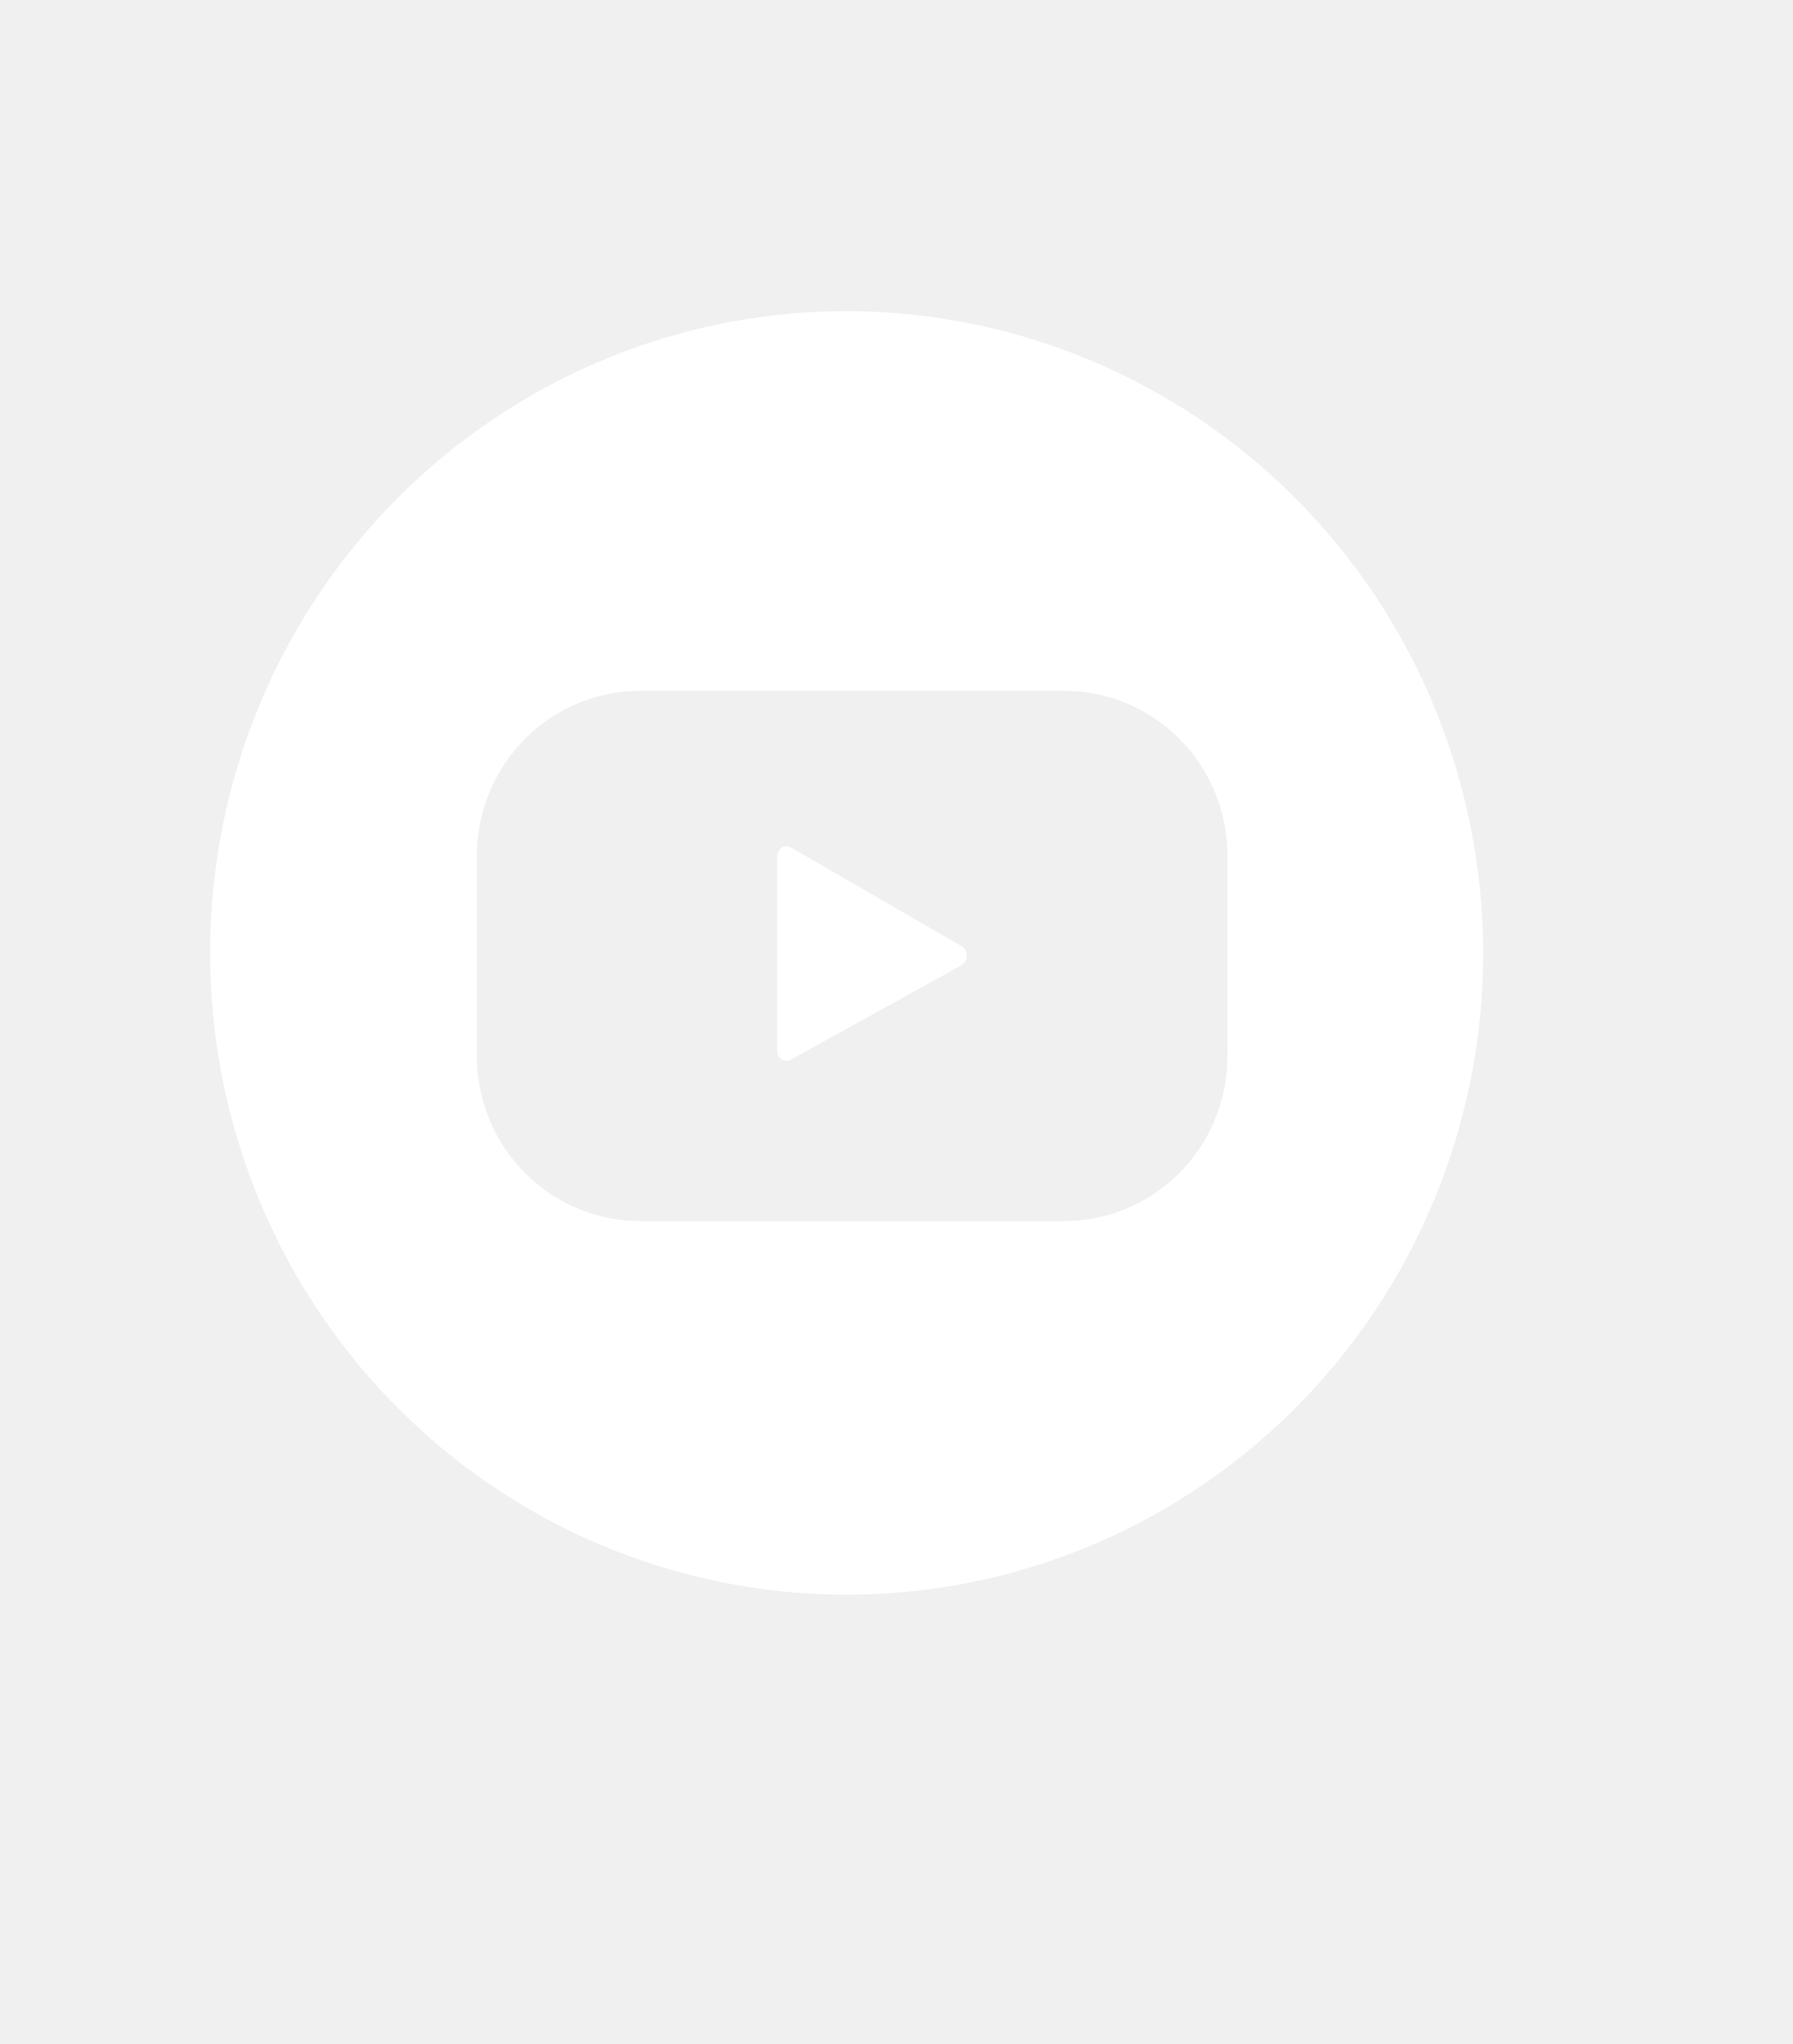
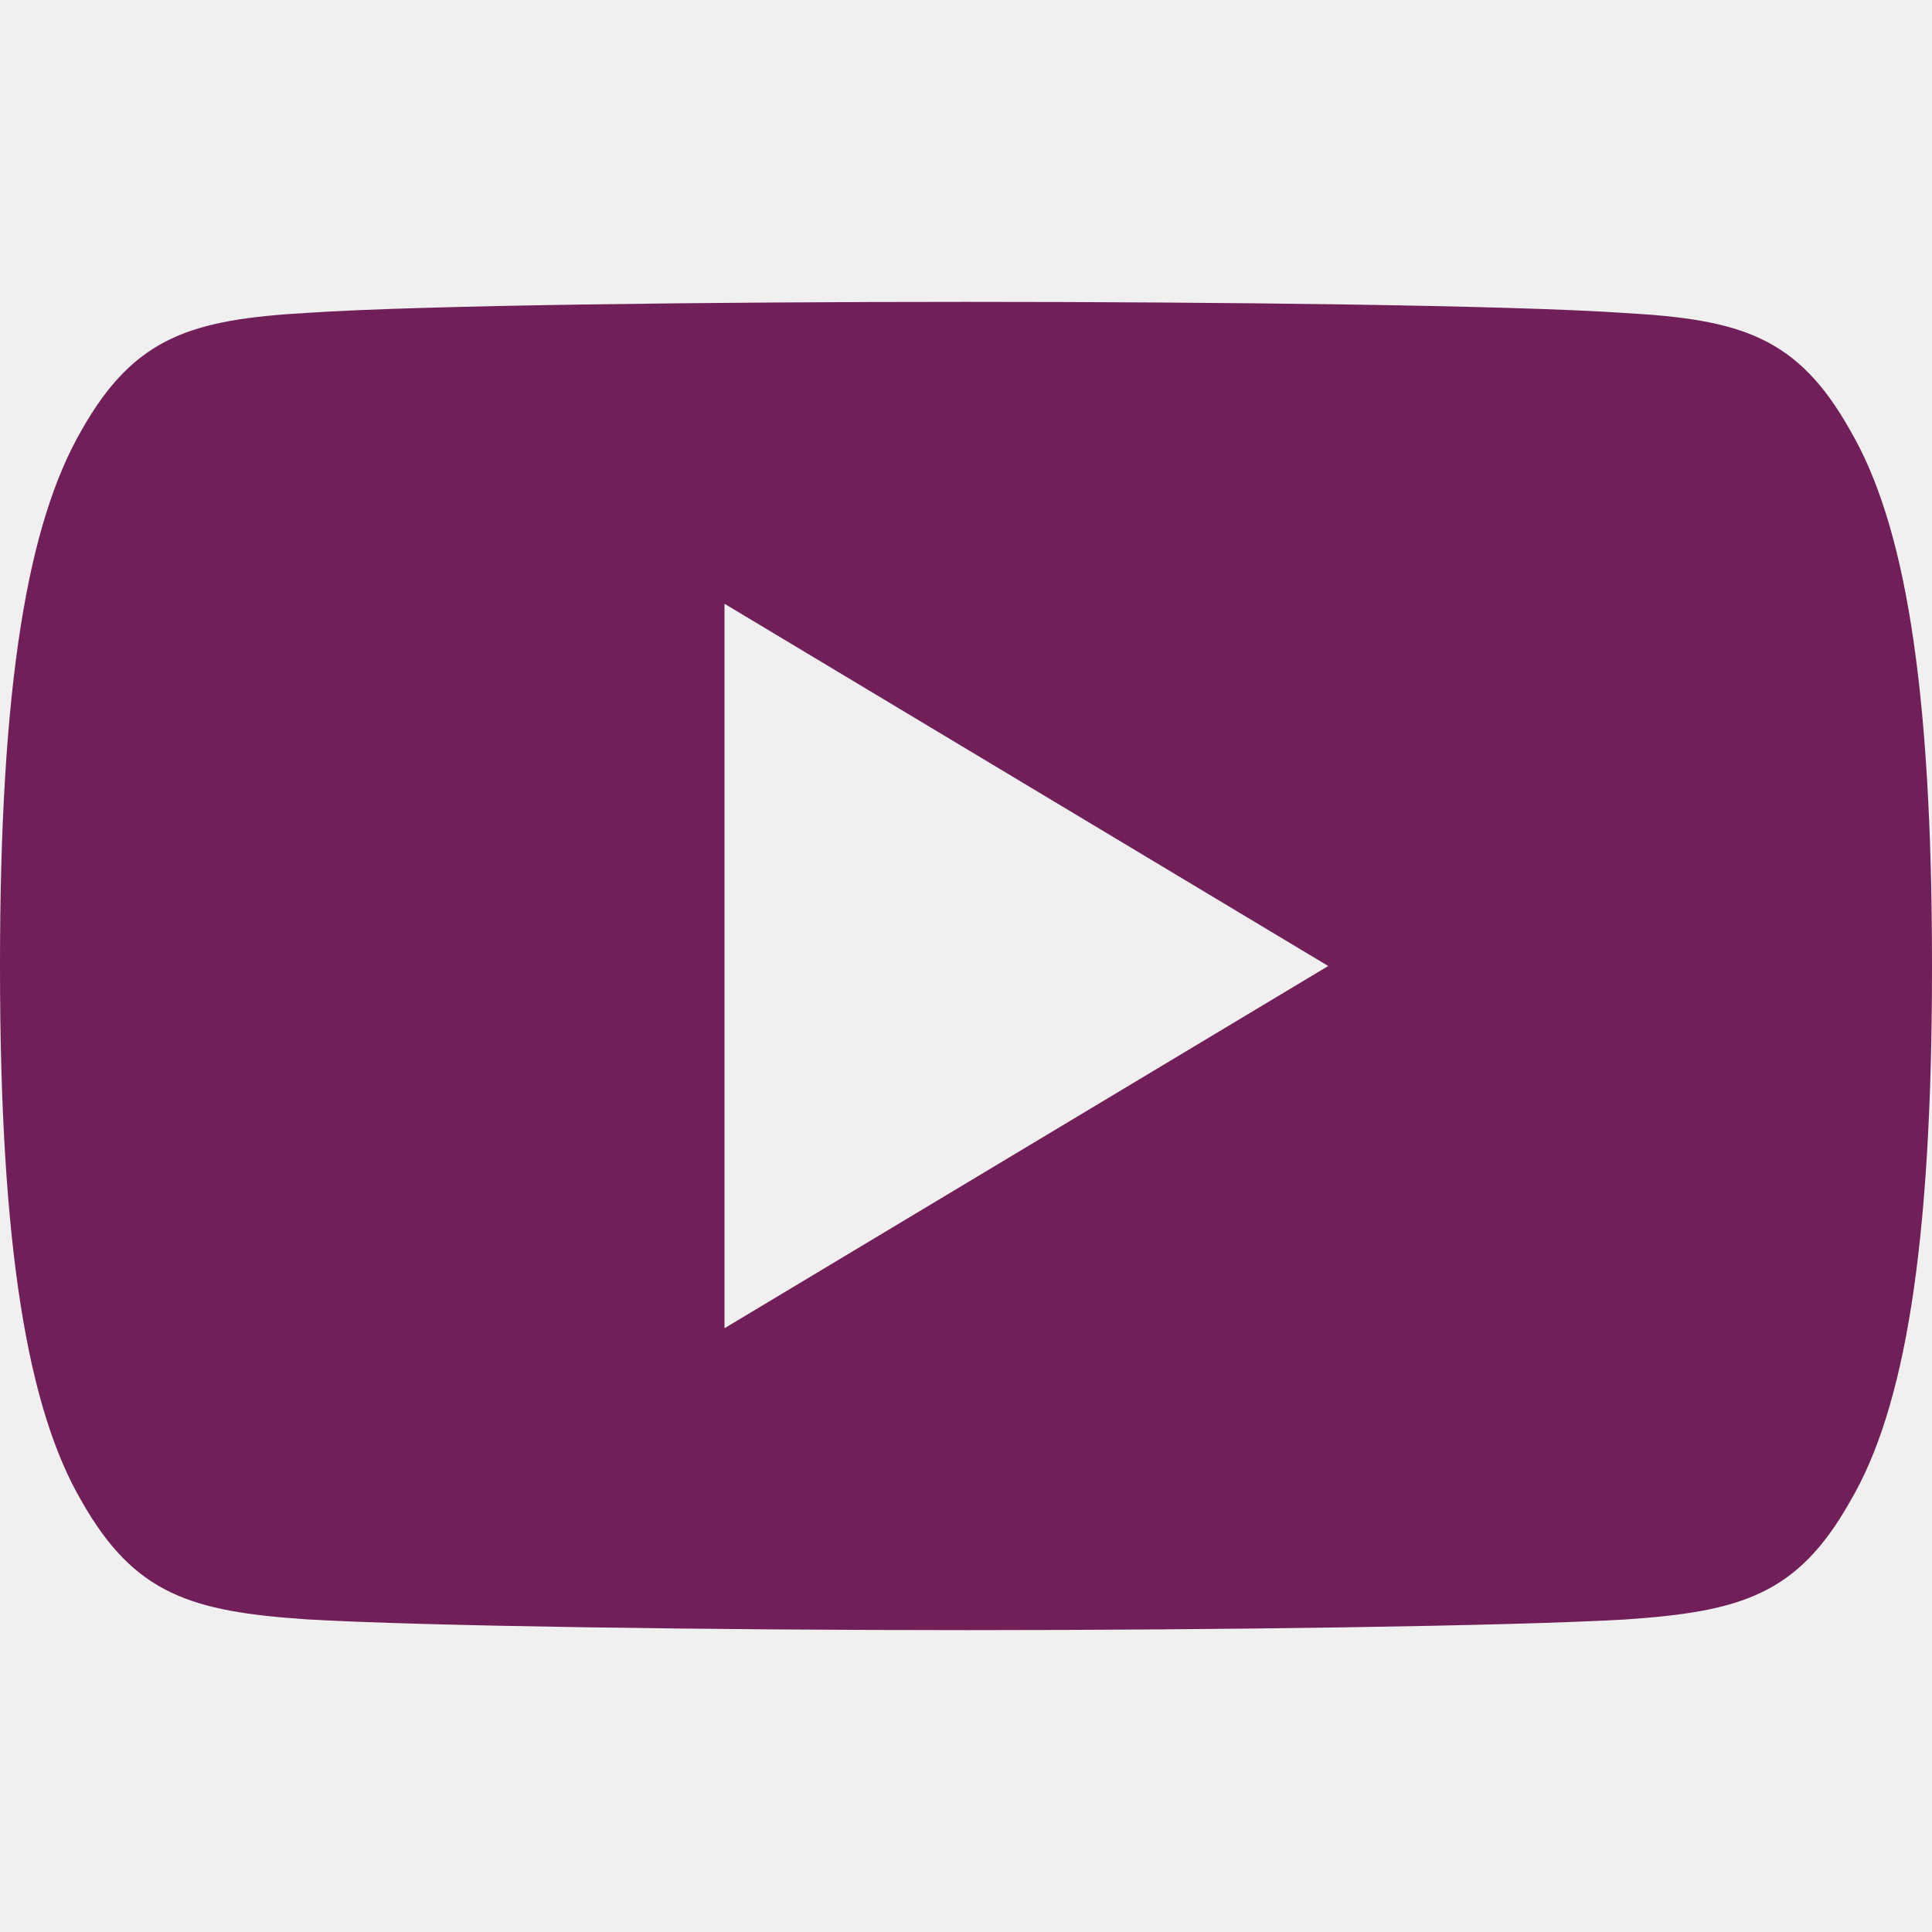
- <svg xmlns="http://www.w3.org/2000/svg" width="57" height="65" viewBox="0 0 57 65" fill="none">
-   <path d="M30.58 30.097L25.166 26.965C24.933 26.83 24.715 27.002 24.715 27.273V33.376C24.715 33.645 24.925 33.814 25.158 33.687L30.535 30.713C30.591 30.686 30.639 30.645 30.674 30.593C30.709 30.541 30.73 30.481 30.734 30.418C30.739 30.356 30.727 30.293 30.7 30.237C30.673 30.18 30.631 30.132 30.58 30.097V30.097Z" fill="white" />
-   <path d="M26.923 9.895C22.92 9.895 19.006 11.091 15.678 13.334C12.349 15.576 9.754 18.764 8.222 22.493C6.69 26.222 6.29 30.325 7.071 34.284C7.852 38.243 9.779 41.879 12.61 44.733C15.441 47.588 19.048 49.531 22.974 50.319C26.901 51.106 30.971 50.702 34.669 49.157C38.368 47.613 41.529 44.997 43.753 41.641C45.977 38.285 47.165 34.339 47.165 30.303C47.159 24.892 45.024 19.704 41.23 15.879C37.435 12.053 32.29 9.901 26.923 9.895V9.895ZM39.034 33.59C39.034 34.98 38.487 36.313 37.512 37.296C36.537 38.279 35.215 38.831 33.837 38.831H20.363C19.68 38.831 19.004 38.695 18.374 38.432C17.743 38.168 17.17 37.782 16.688 37.296C15.713 36.313 15.165 34.98 15.165 33.59V27.207C15.165 25.818 15.713 24.485 16.688 23.502C17.662 22.519 18.984 21.967 20.363 21.967H33.845C35.222 21.969 36.542 22.522 37.515 23.505C38.488 24.488 39.034 25.819 39.034 27.207V33.59Z" fill="white" />
-   <path d="M30.537 30.713L25.16 33.686C24.927 33.814 24.717 33.644 24.717 33.375V27.273C24.717 26.99 24.933 26.832 25.168 26.965L30.582 30.094C30.634 30.129 30.676 30.177 30.704 30.234C30.731 30.29 30.743 30.354 30.739 30.416C30.734 30.48 30.713 30.54 30.678 30.592C30.642 30.644 30.594 30.686 30.537 30.713V30.713Z" fill="white" />
+ <svg xmlns="http://www.w3.org/2000/svg" version="1.1" id="Capa_1" x="0px" y="0px" viewBox="0 0 512 512" style="enable-background:new 0 0 512 512;" xml:space="preserve" width="512px" height="512px">
+   <g>
+     <g>
+       <g>
+         <path d="M490.24,113.92c-13.888-24.704-28.96-29.248-59.648-30.976C399.936,80.864,322.848,80,256.064,80    c-66.912,0-144.032,0.864-174.656,2.912c-30.624,1.76-45.728,6.272-59.744,31.008C7.36,138.592,0,181.088,0,255.904    C0,255.968,0,256,0,256c0,0.064,0,0.096,0,0.096v0.064c0,74.496,7.36,117.312,21.664,141.728    c14.016,24.704,29.088,29.184,59.712,31.264C112.032,430.944,189.152,432,256.064,432c66.784,0,143.872-1.056,174.56-2.816    c30.688-2.08,45.76-6.56,59.648-31.264C504.704,373.504,512,330.688,512,256.192c0,0,0-0.096,0-0.16c0,0,0-0.064,0-0.096    C512,181.088,504.704,138.592,490.24,113.92z M192,352V160l160,96L192,352z" data-original="#000000" class="active-path" data-old_color="#000000" fill="#711F58" />
+       </g>
+     </g>
+   </g>
</svg>
